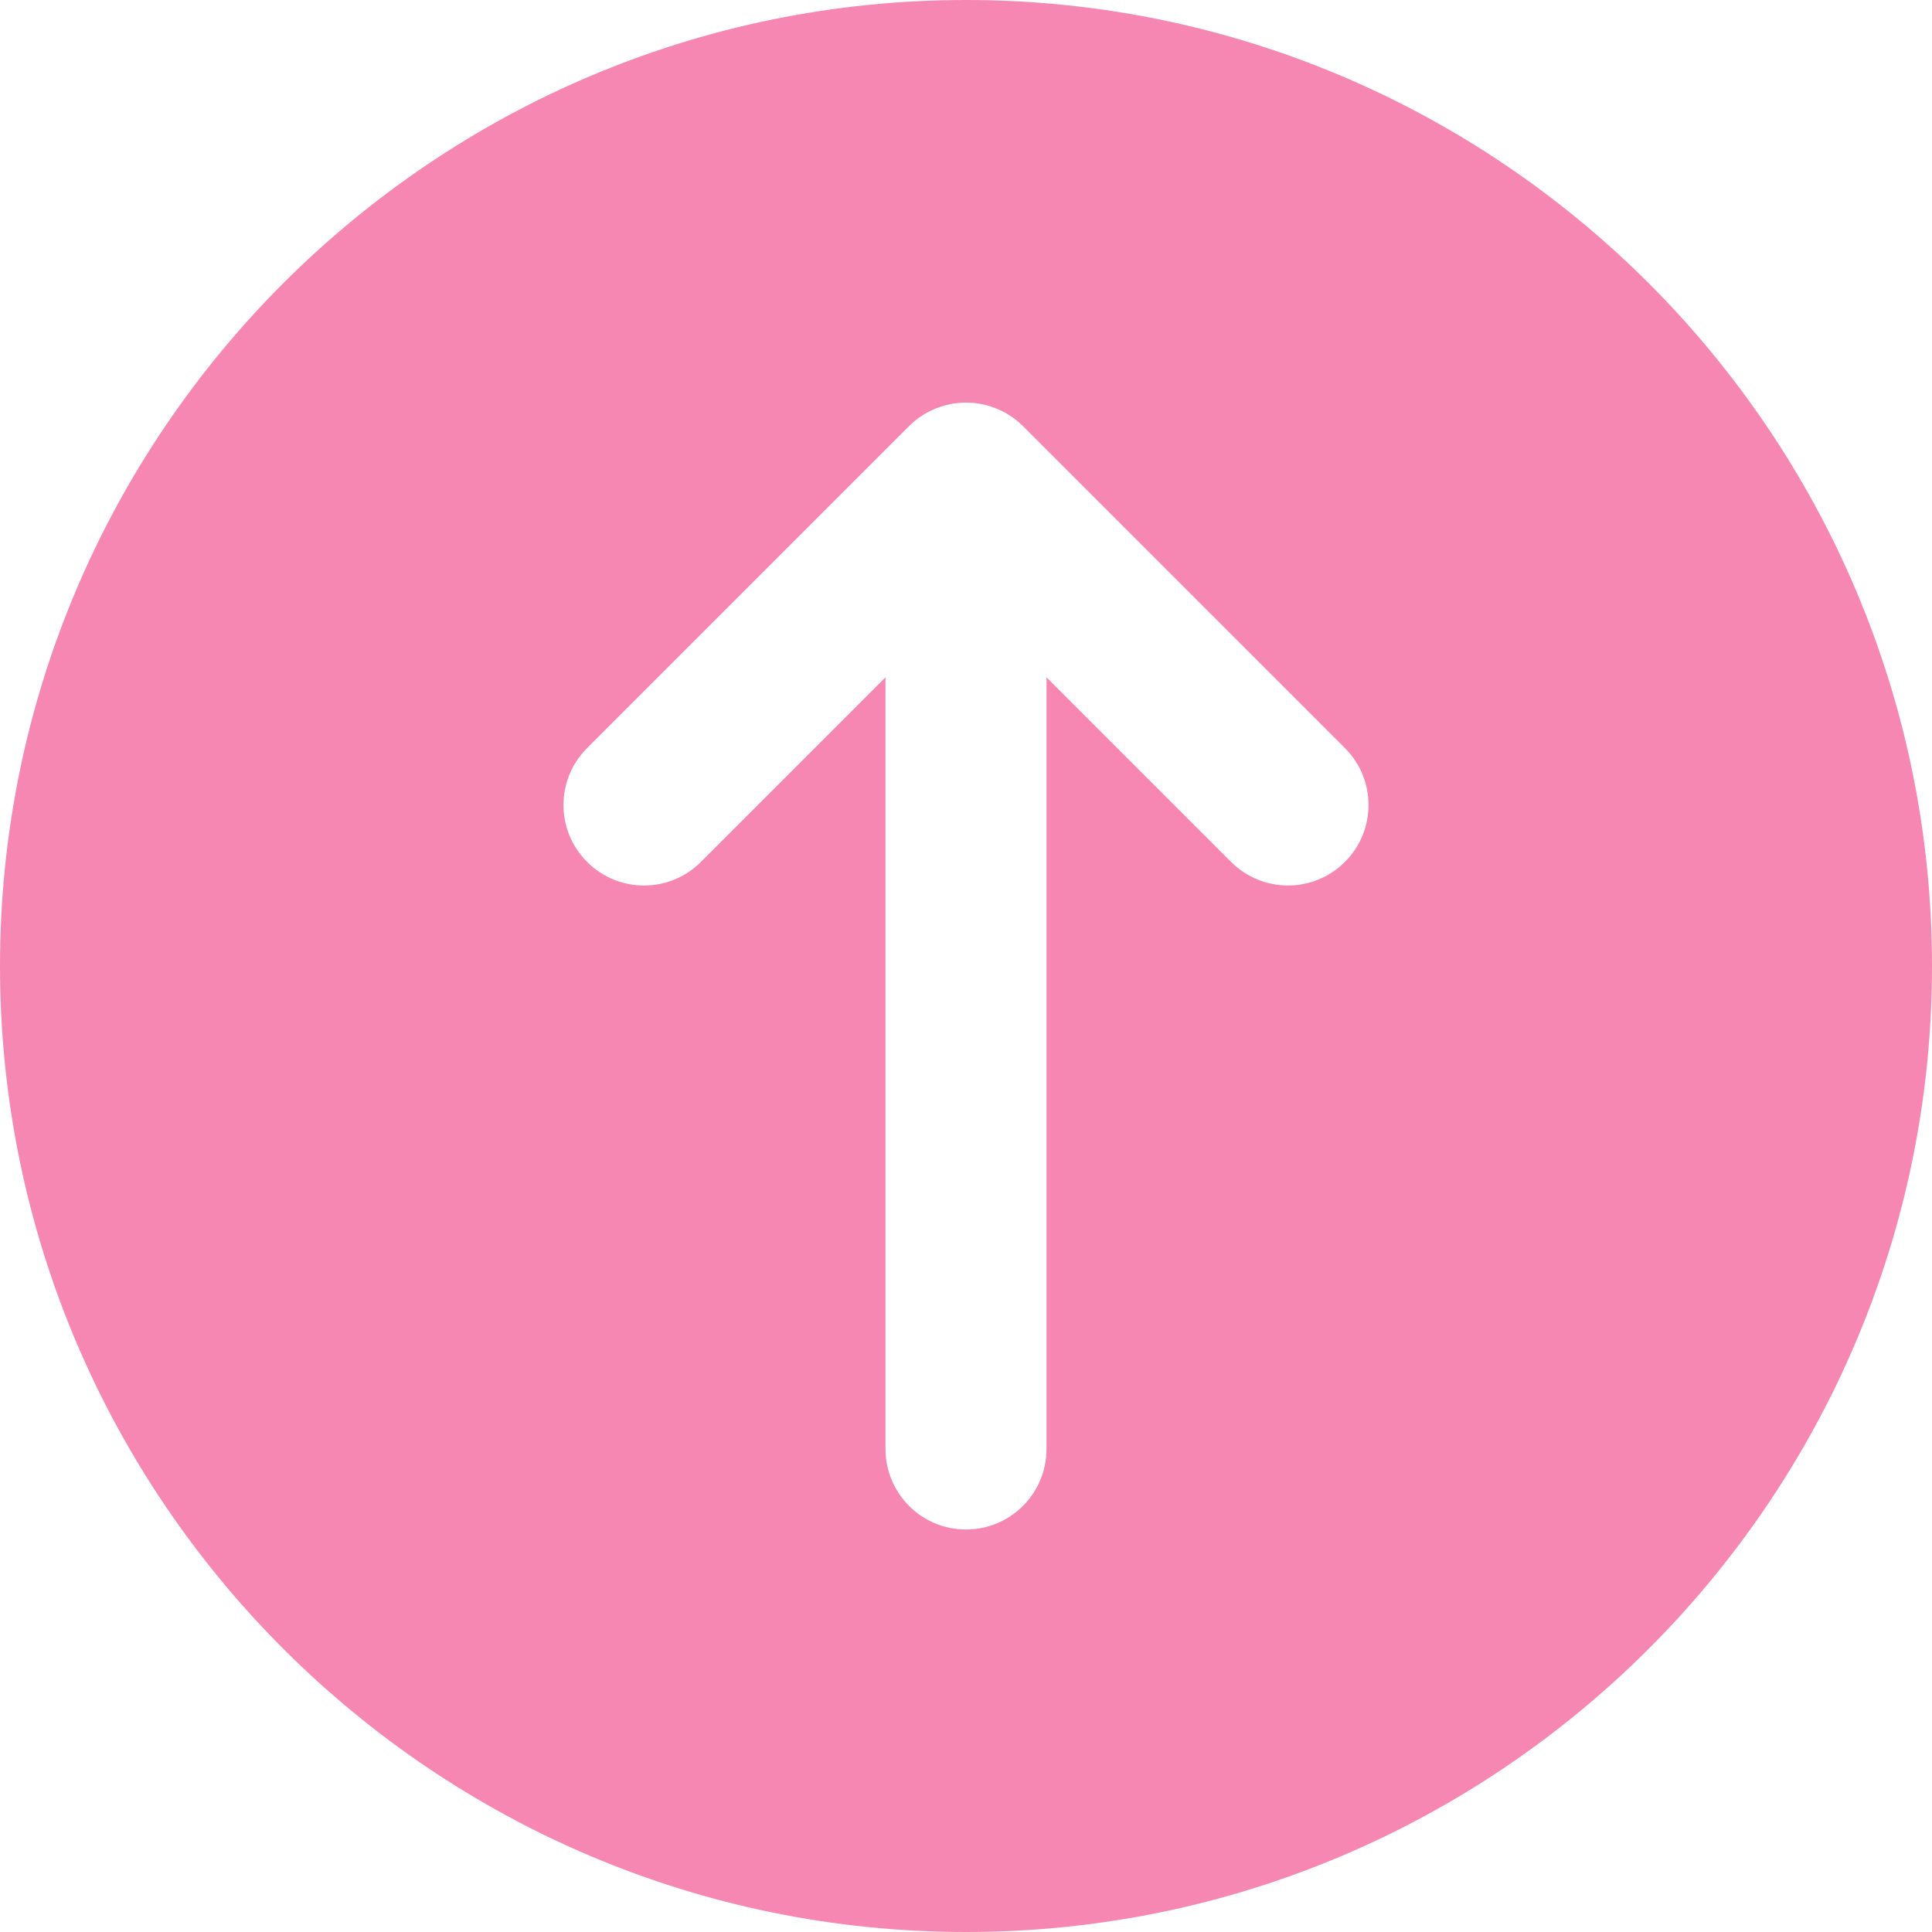
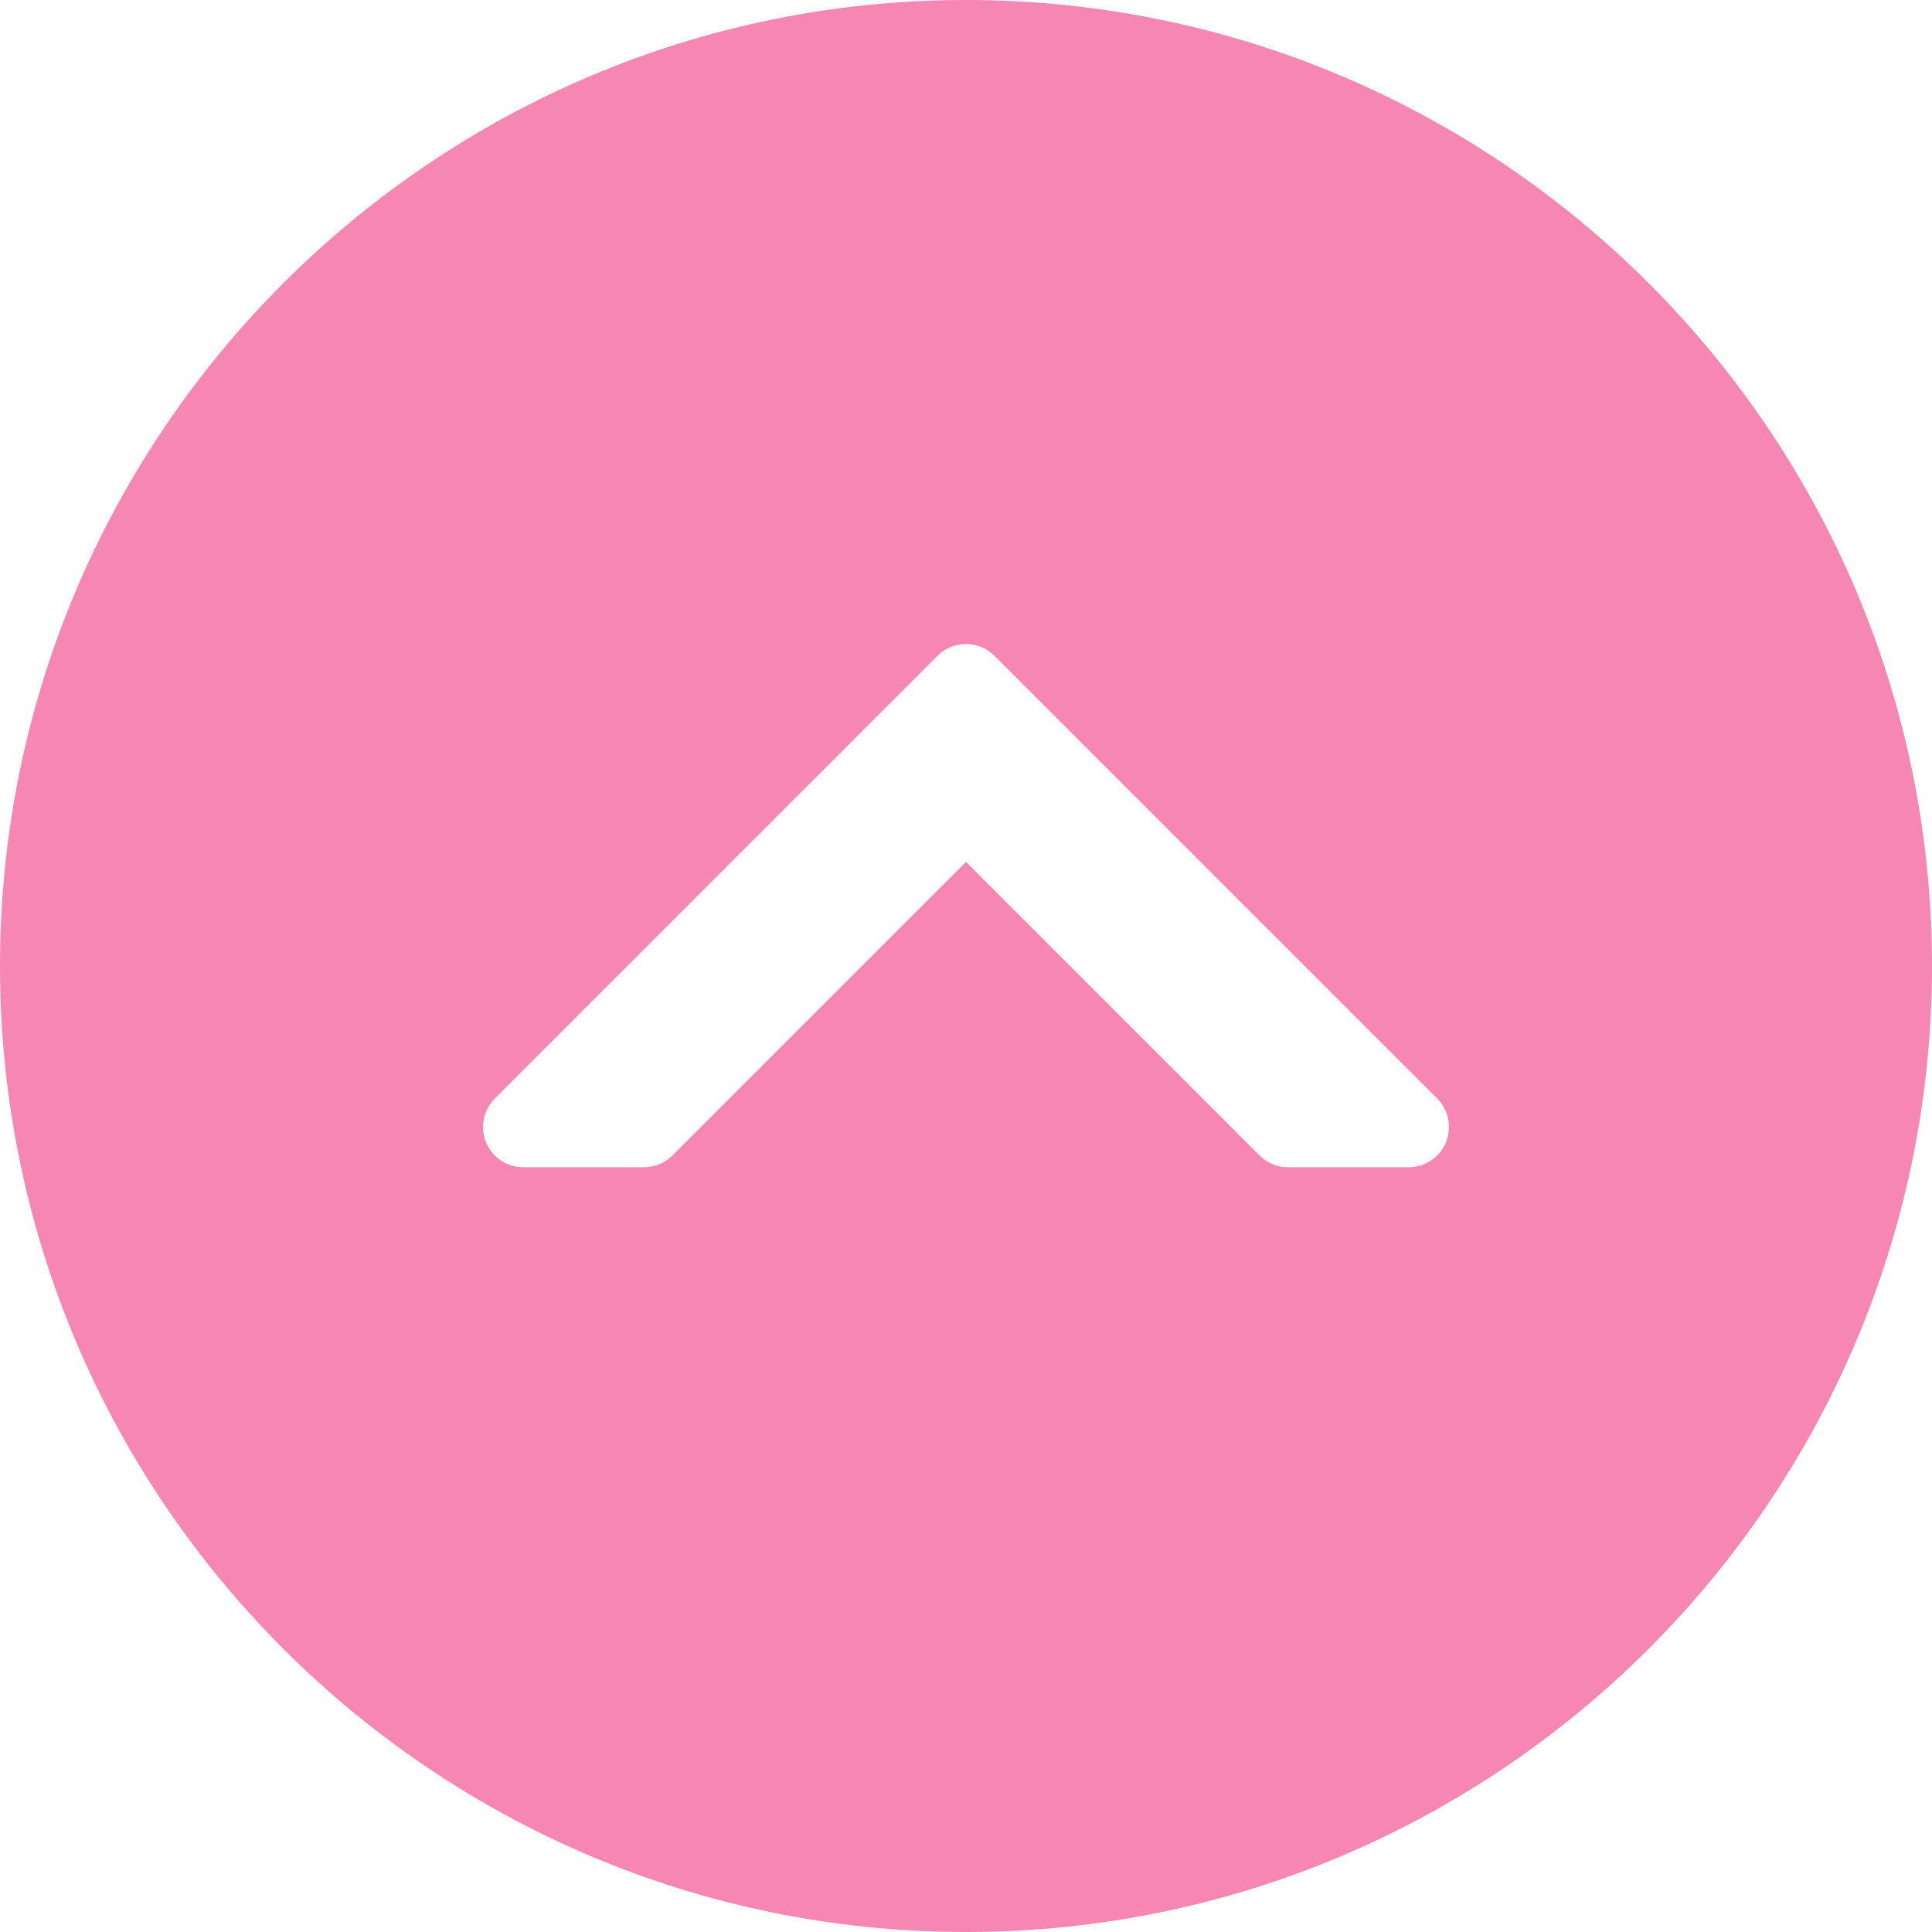
<svg xmlns="http://www.w3.org/2000/svg" x="0px" y="0px" viewBox="0 0 512 512" style="enable-background:new 0 0 512 512;" xml:space="preserve">
  <g>
    <defs>
      <style>
            .a{fill:#F687B3;}
        </style>
    </defs>
-     <path class="a" d="M256,0C114.837,0,0,114.837,0,256s114.837,256,256,256s256-114.837,256-256S397.163,0,256,0z M356.416,228.416   c-4.16,4.16-9.621,6.251-15.083,6.251c-5.461,0-10.923-2.091-15.083-6.251l-48.917-48.917V384   c0,11.776-9.536,21.333-21.333,21.333s-21.333-9.557-21.333-21.333V179.499l-48.917,48.917c-8.341,8.341-21.824,8.341-30.165,0   s-8.341-21.824,0-30.165l85.312-85.312c1.963-1.984,4.331-3.541,6.955-4.629c5.205-2.155,11.093-2.155,16.299,0   c2.624,1.088,4.992,2.645,6.955,4.629l85.312,85.312C364.757,206.592,364.757,220.075,356.416,228.416z" />
+     <path class="a" d="M256,0C114.833,0,0,114.833,0,256s114.833,256,256,256s256-114.833,256-256S397.167,0,256,0z M383.188,302.75   c-1.646,3.979-5.542,6.583-9.854,6.583h-32c-2.833,0-5.542-1.125-7.542-3.125L256,228.417l-77.792,77.792   c-2,2-4.708,3.125-7.542,3.125h-32c-4.313,0-8.208-2.604-9.854-6.583c-1.604-3.979-0.729-8.583,2.313-11.625l117.333-117.333   c4.167-4.167,10.917-4.167,15.083,0l117.333,117.333c2.042,2.042,3.125,4.771,3.125,7.542   C384,300.042,383.729,301.438,383.188,302.75z" />
  </g>
</svg>
